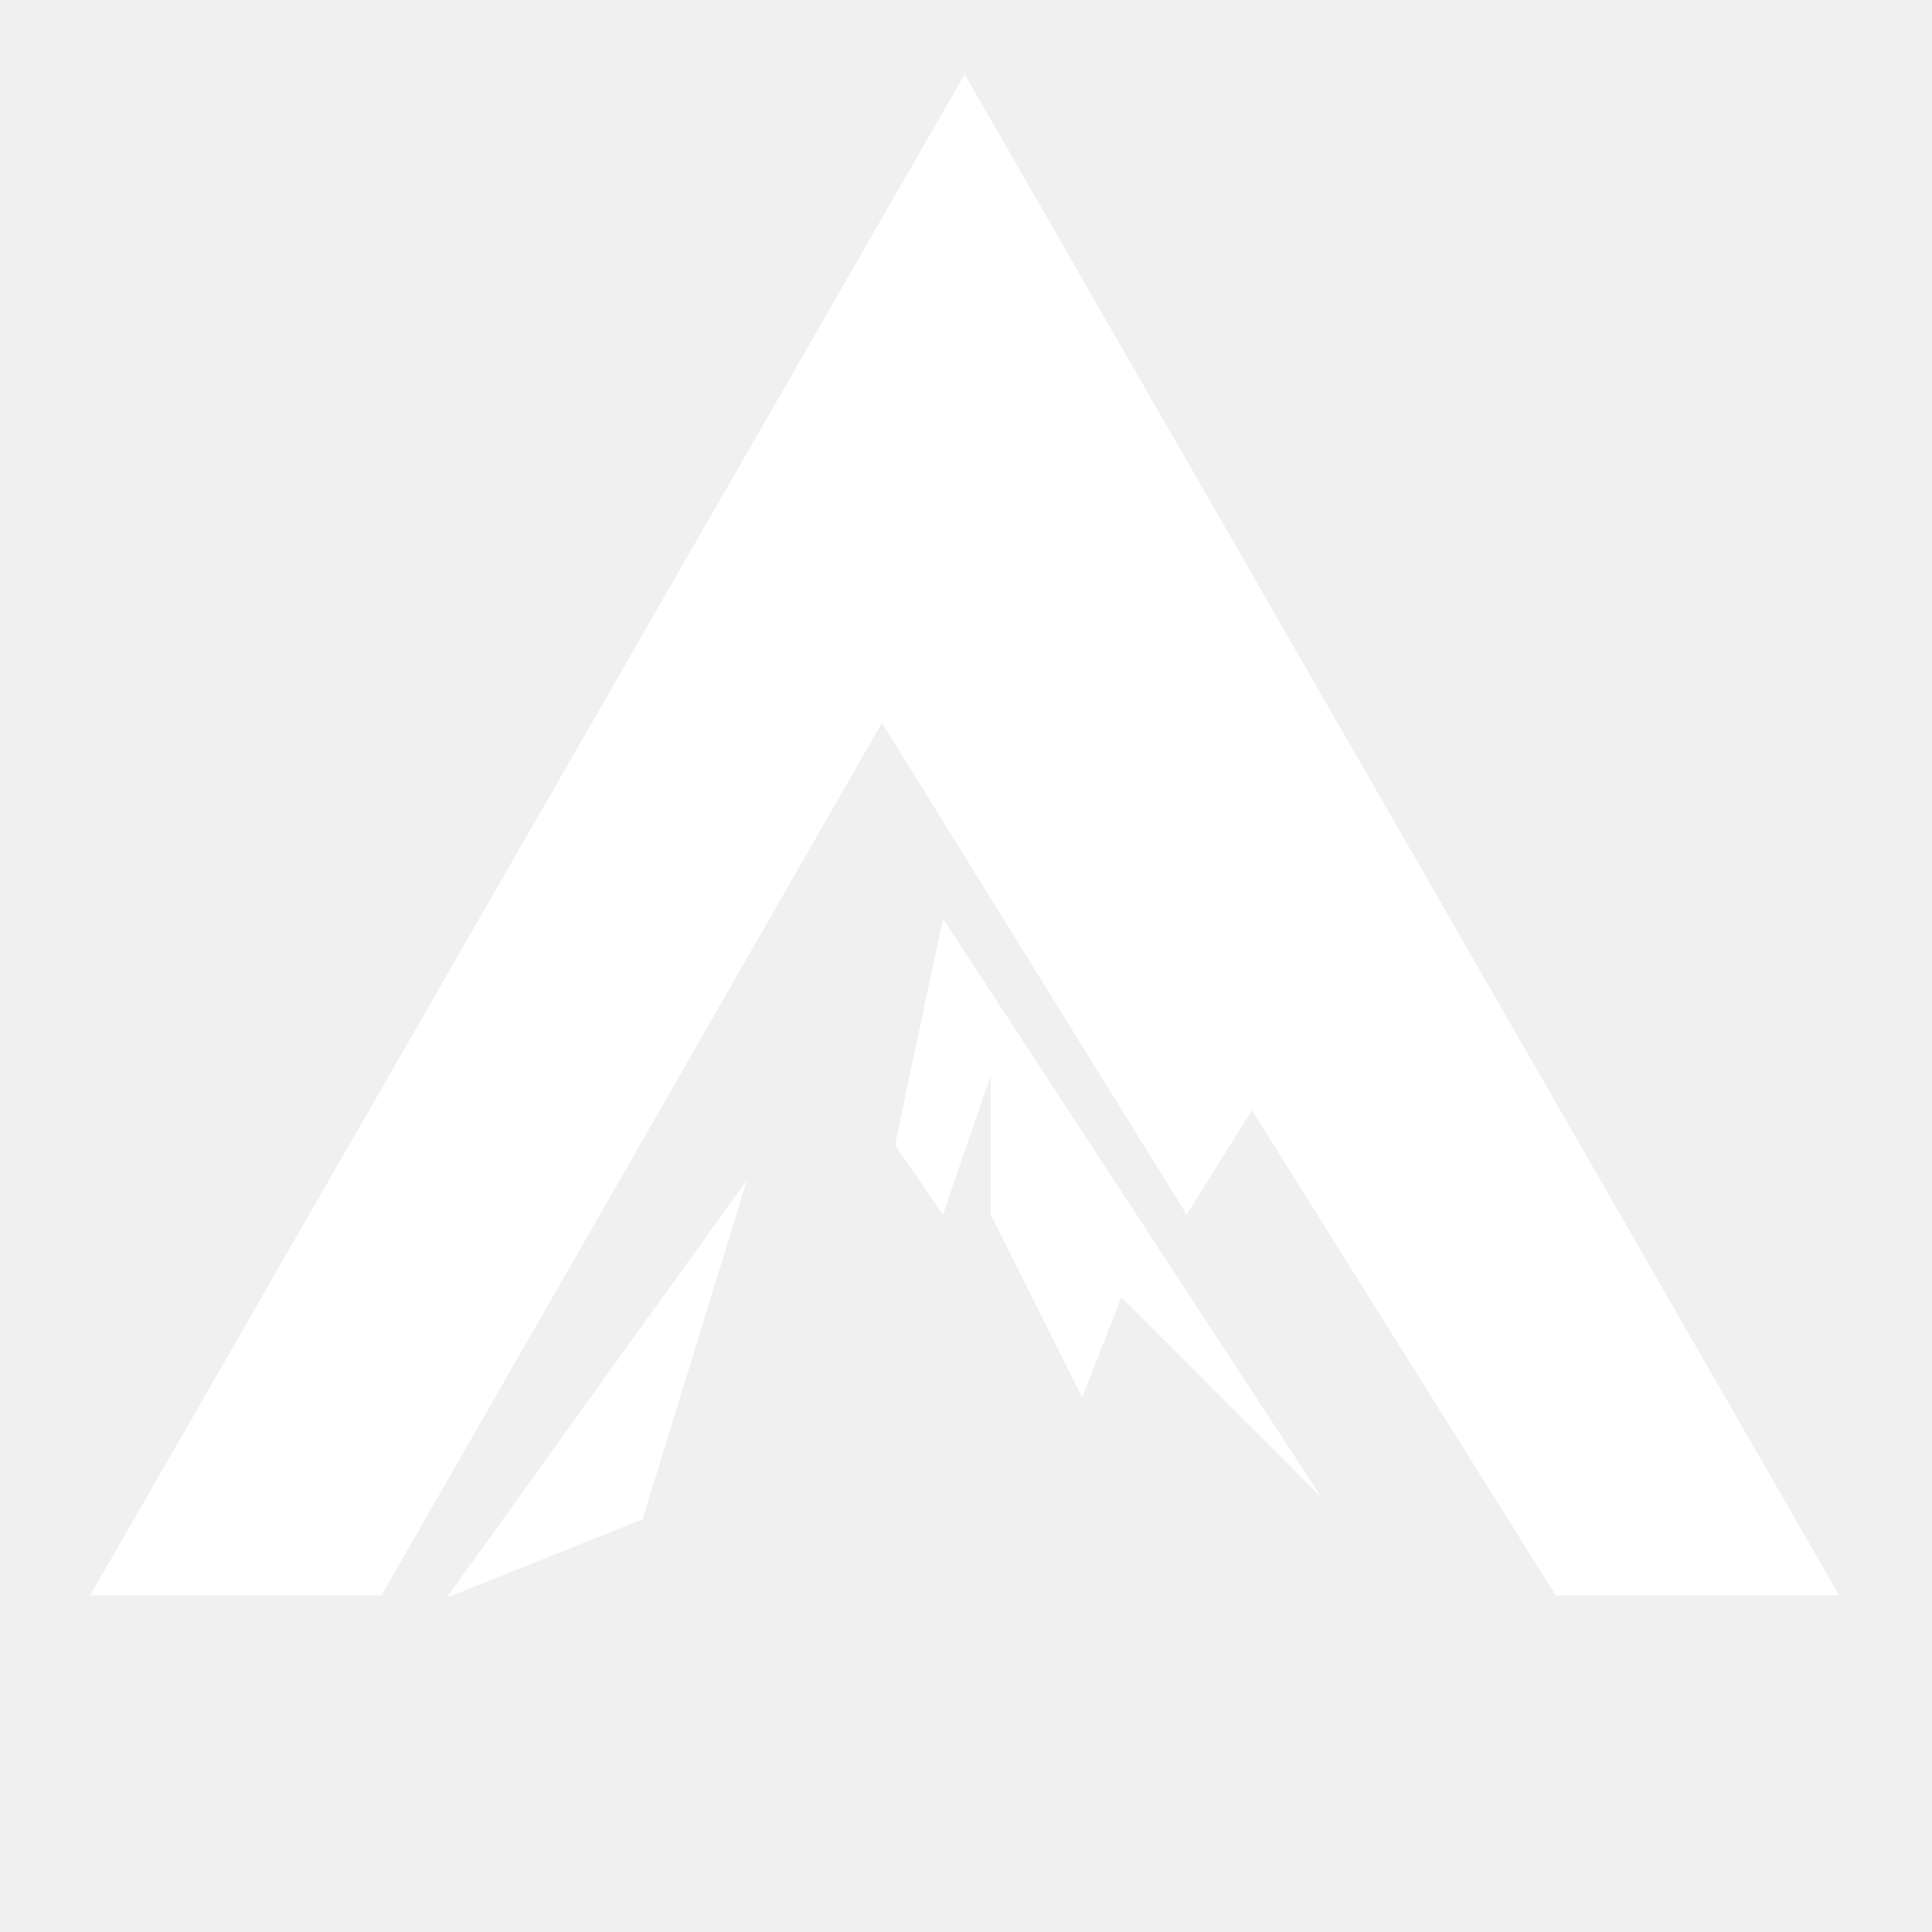
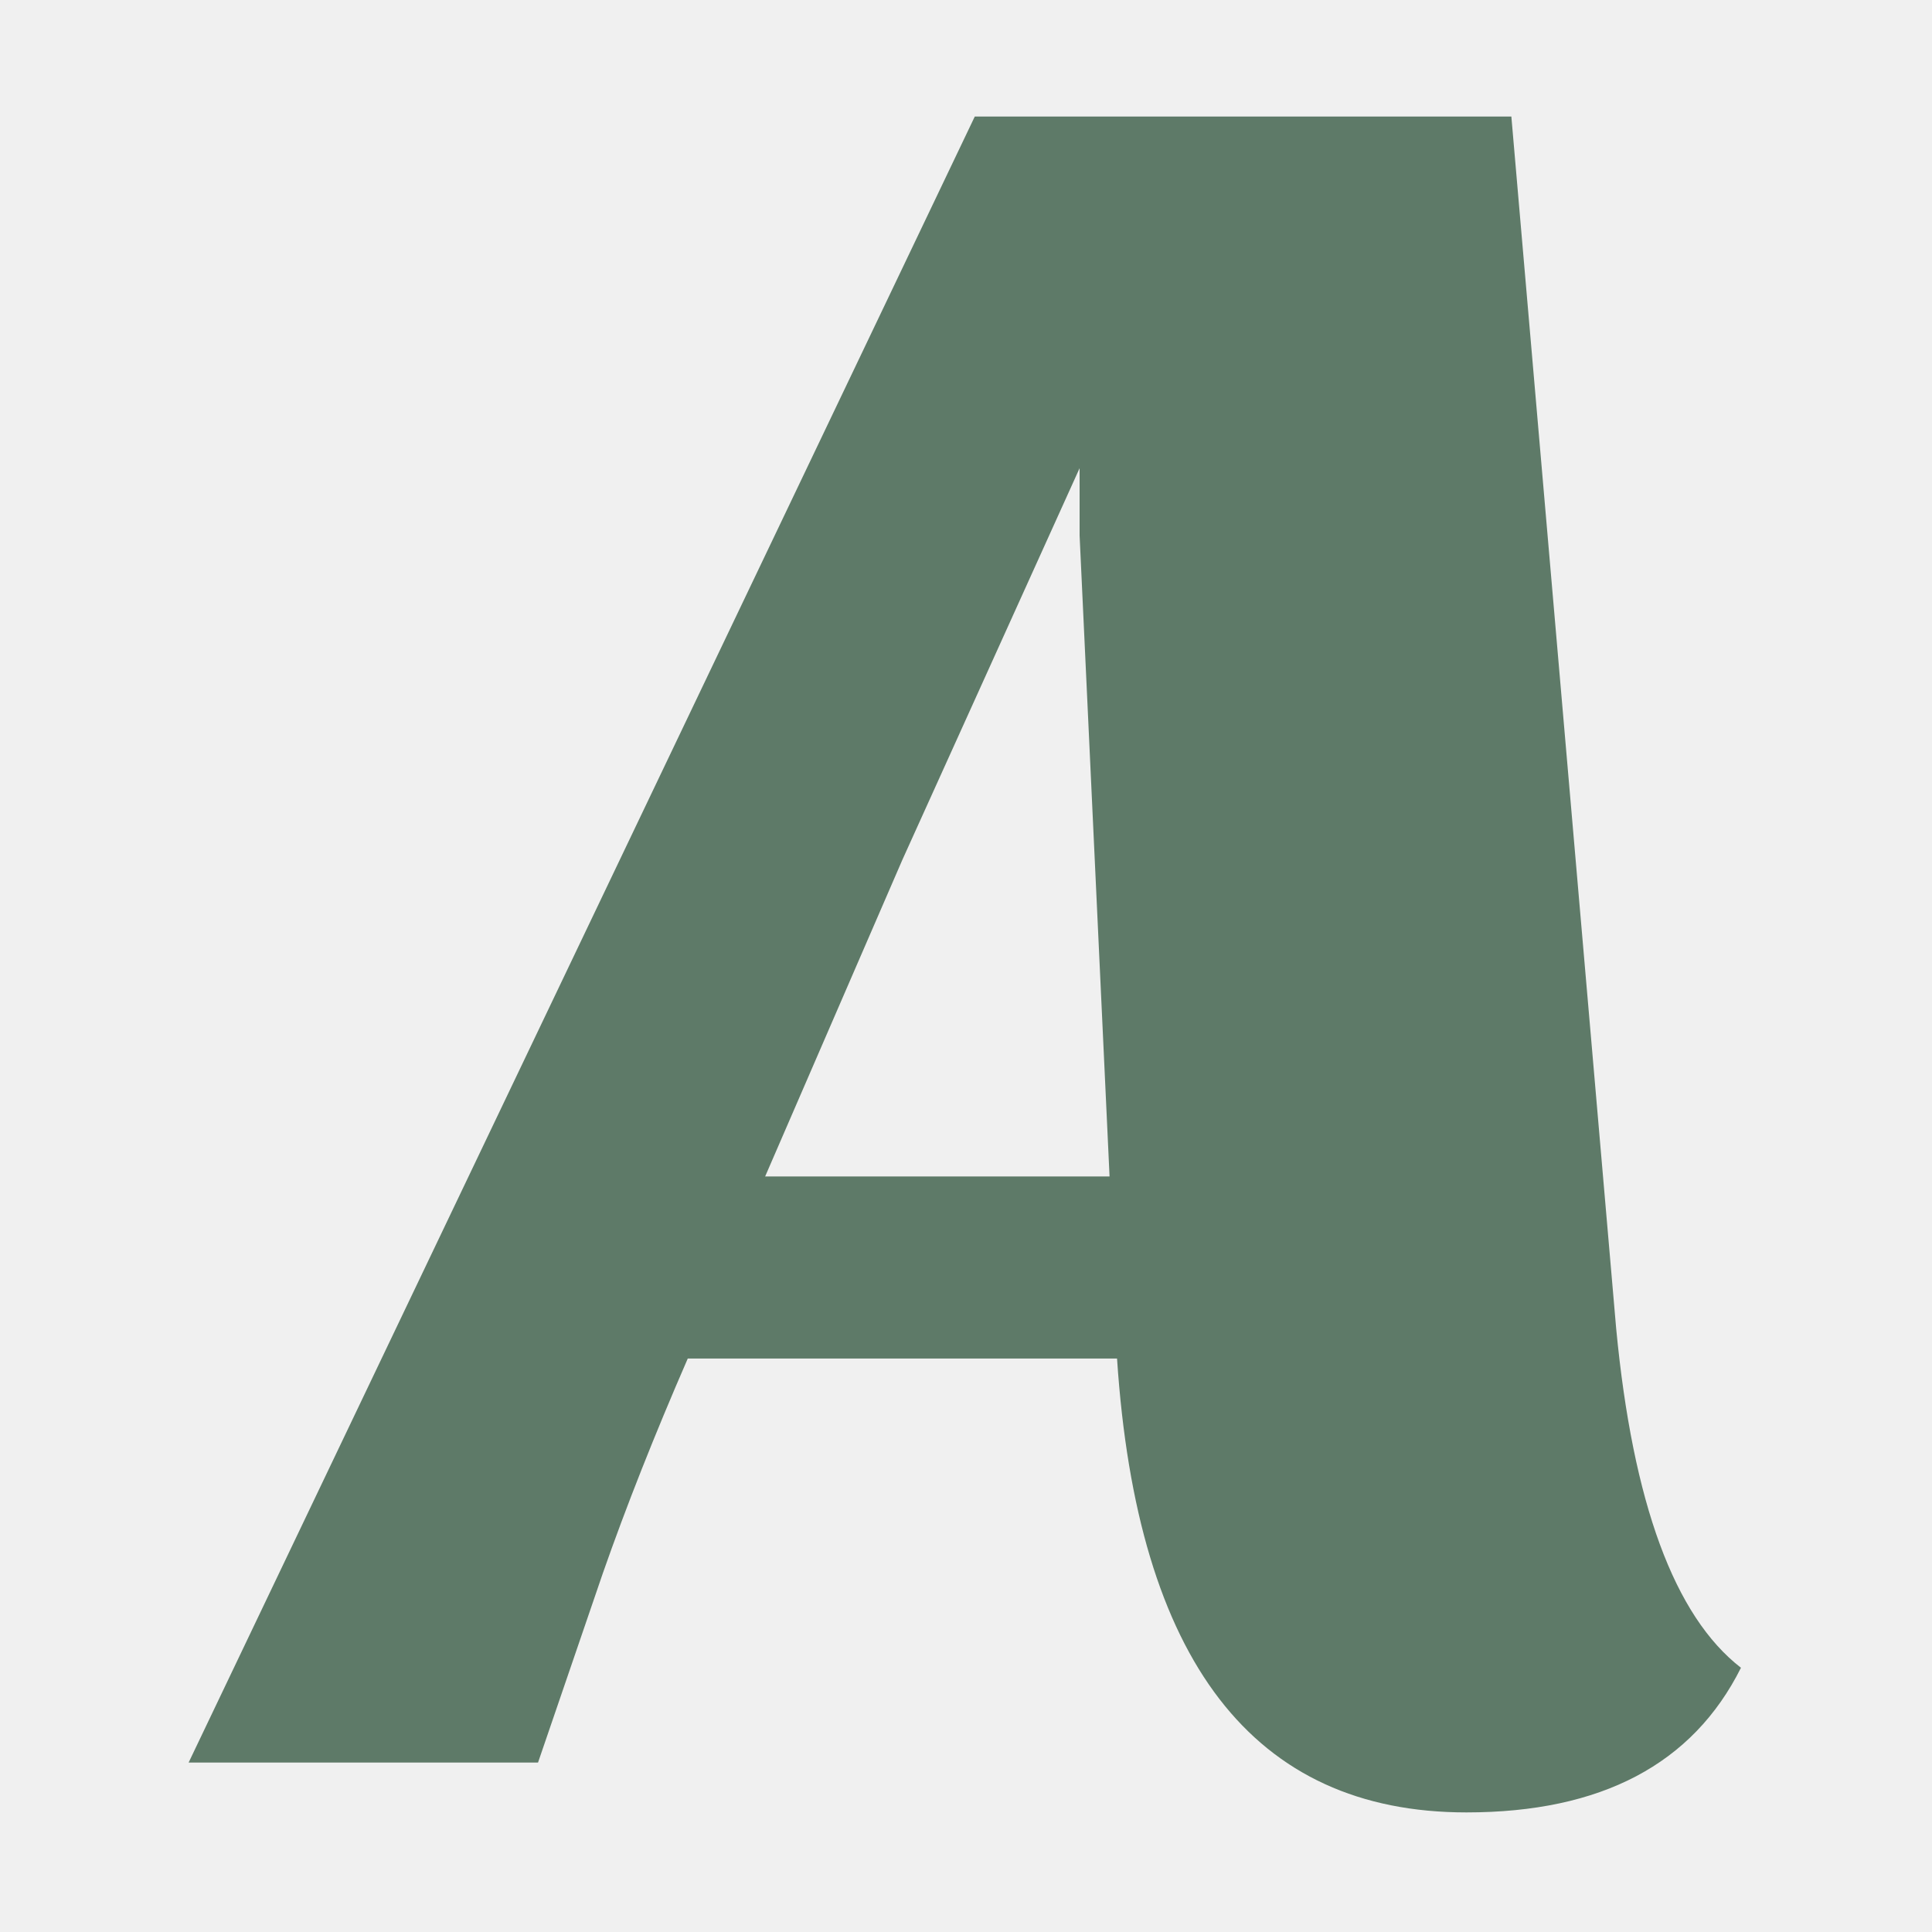
- <svg xmlns="http://www.w3.org/2000/svg" width="312" height="312" viewBox="0 0 312 312" fill="none">
-   <path d="M72.143 258L103.771 245.349L120.641 190.525L72.143 258ZM14.567 257.648H61.606L142.43 116.726L191.629 196.148L202.172 179.28L251.237 257.648H297L155.783 12L14.567 257.648ZM144.537 184.903L152.269 196.148L160 173.657V196.148L174.76 225.669L181.086 209.503L213.417 241.834L152.269 148.354L144.537 184.903Z" fill="#FFFFFF" />
+ <svg xmlns="http://www.w3.org/2000/svg" viewBox="89.5 110.5 804 804" role="img" aria-label="Adventura">
+   <style>
+     @media (prefers-color-scheme: dark) {
+       path { fill: #9BB1A1; }
+     }
+   </style>
+   <path fill="#5E7A68" d="M699.756 864.733C611.13 864.733 562.662 801.77 554.354 675.846H375.717C361.869 707.673 350.099 737.424 340.405 765.1L313.402 843.976H168L495.154 159H718.45L762.071 663.391C768.995 736.04 786.304 783.089 814 804.538C793.921 844.668 755.839 864.733 699.756 864.733ZM407.913 600.083H551.238L538.775 333.358V305.336L465.035 468.277L407.913 600.083Z" />
</svg>
